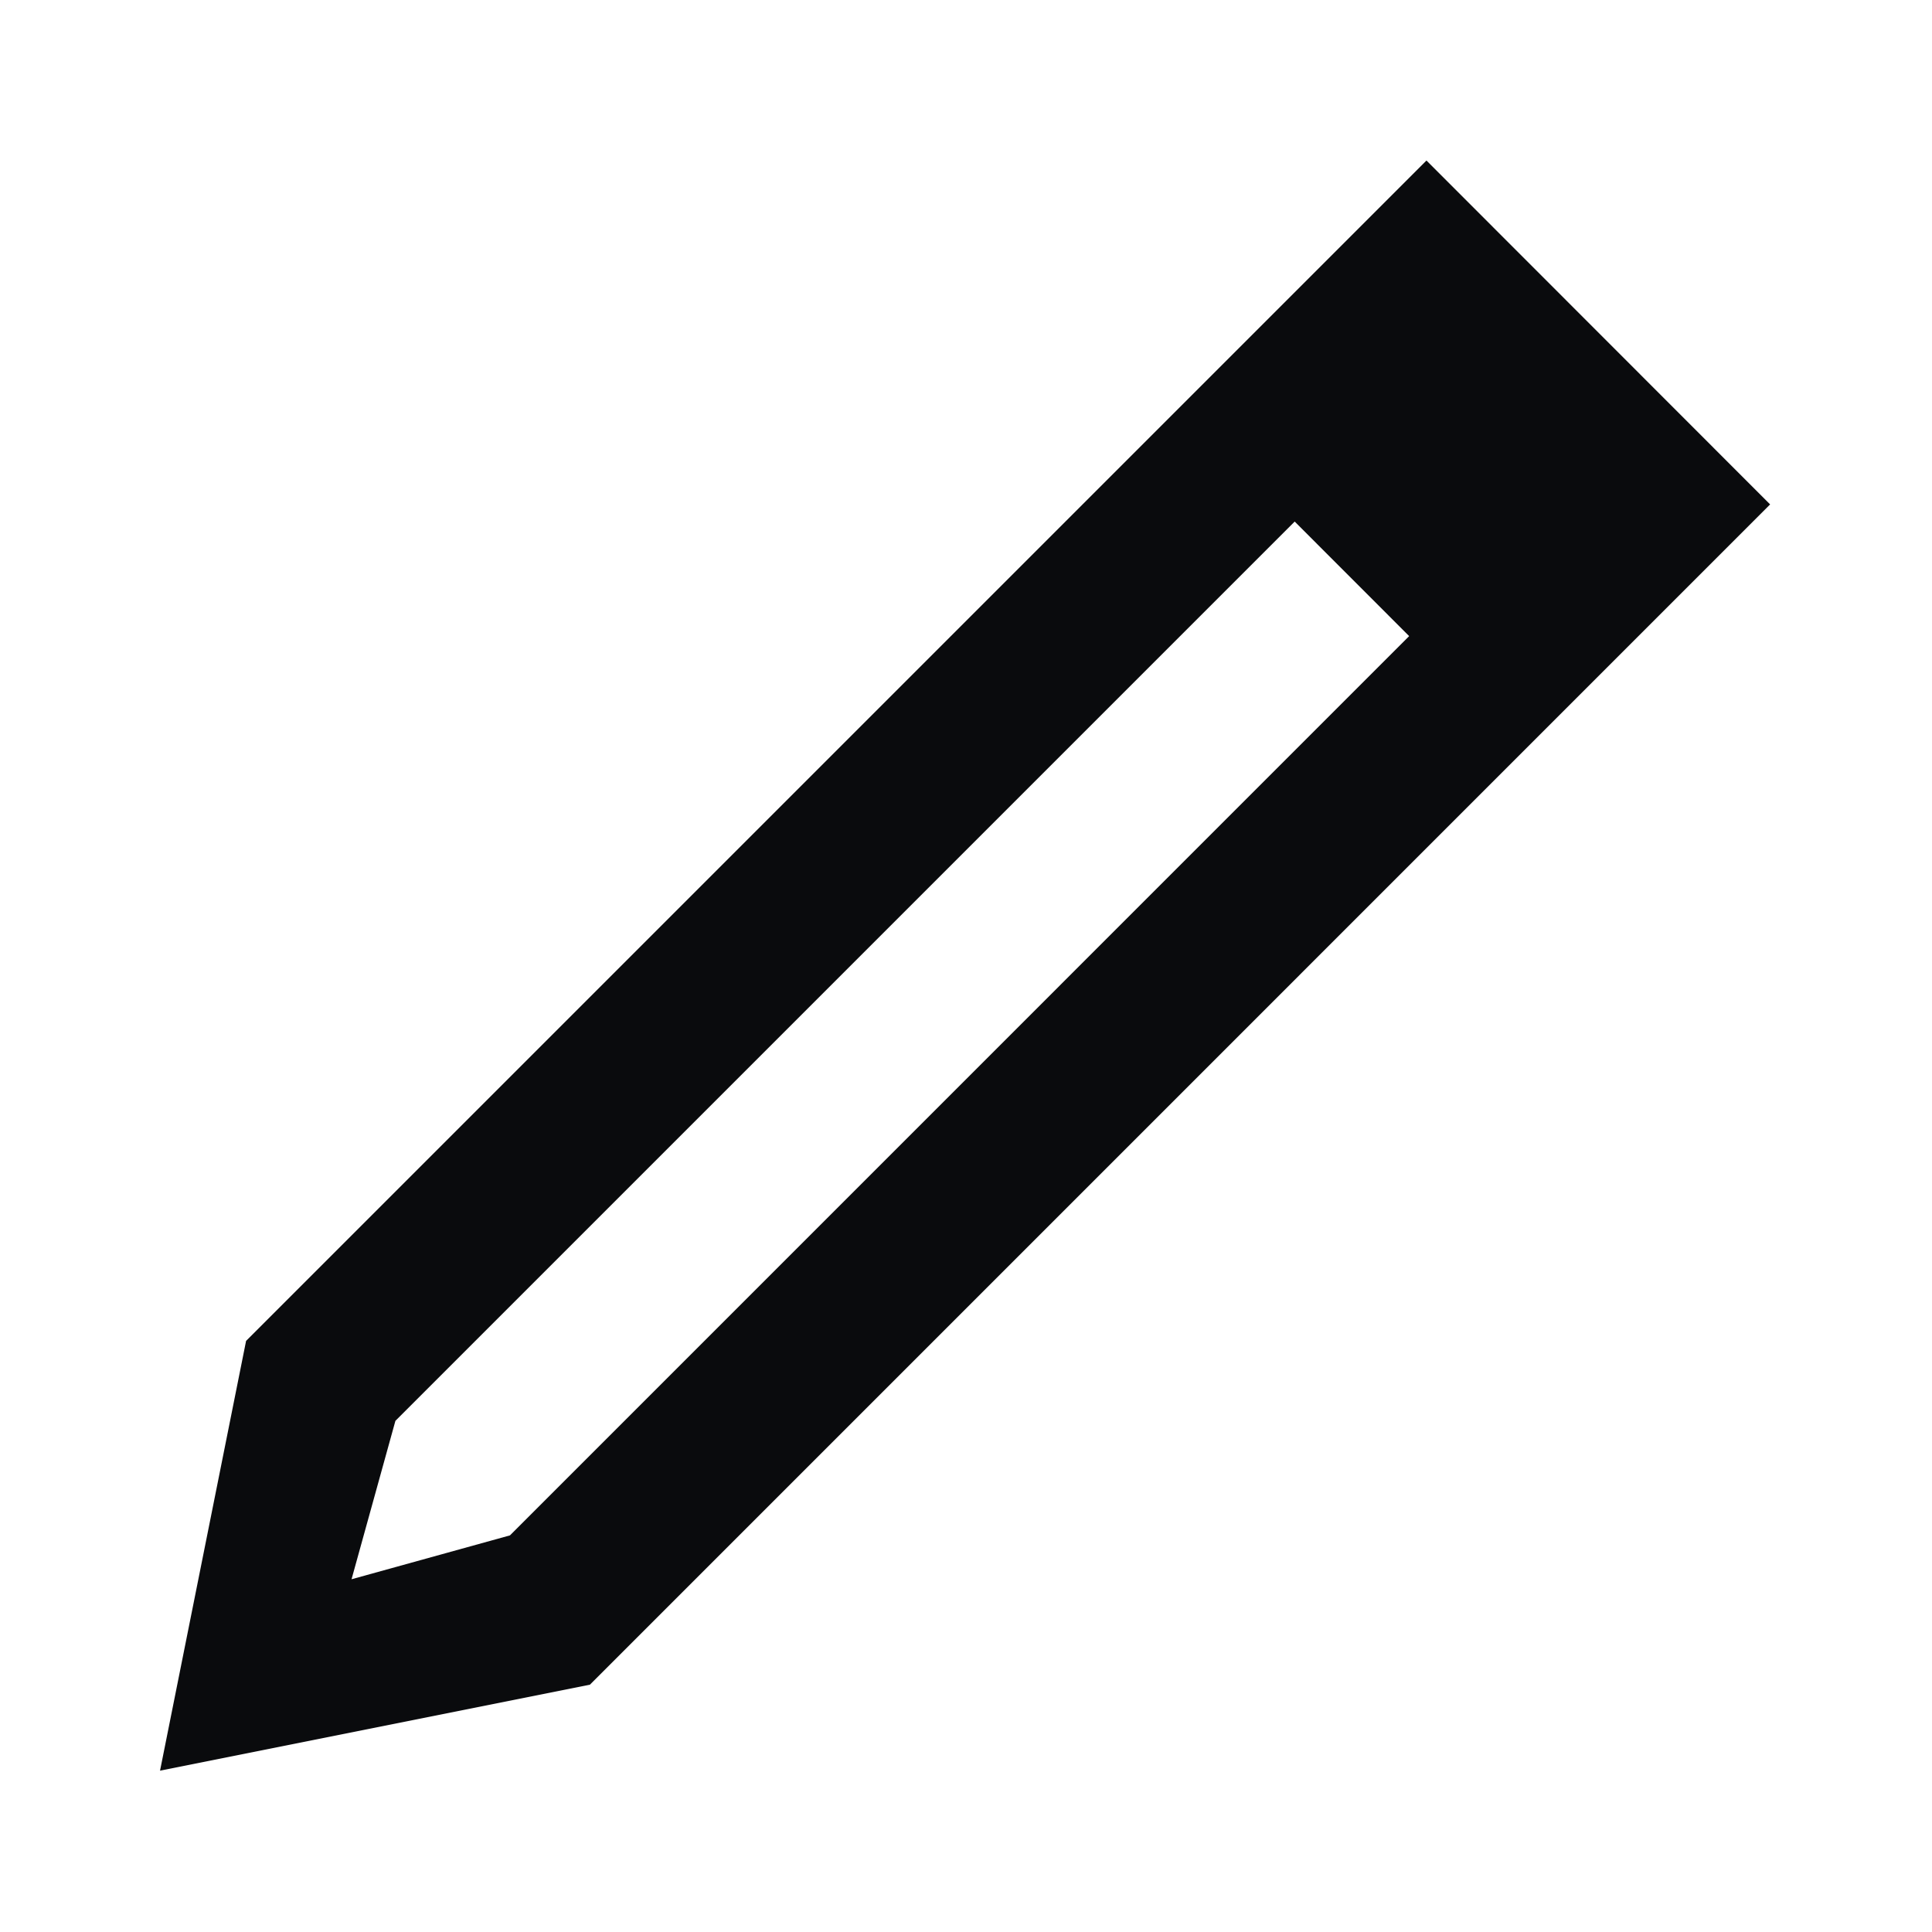
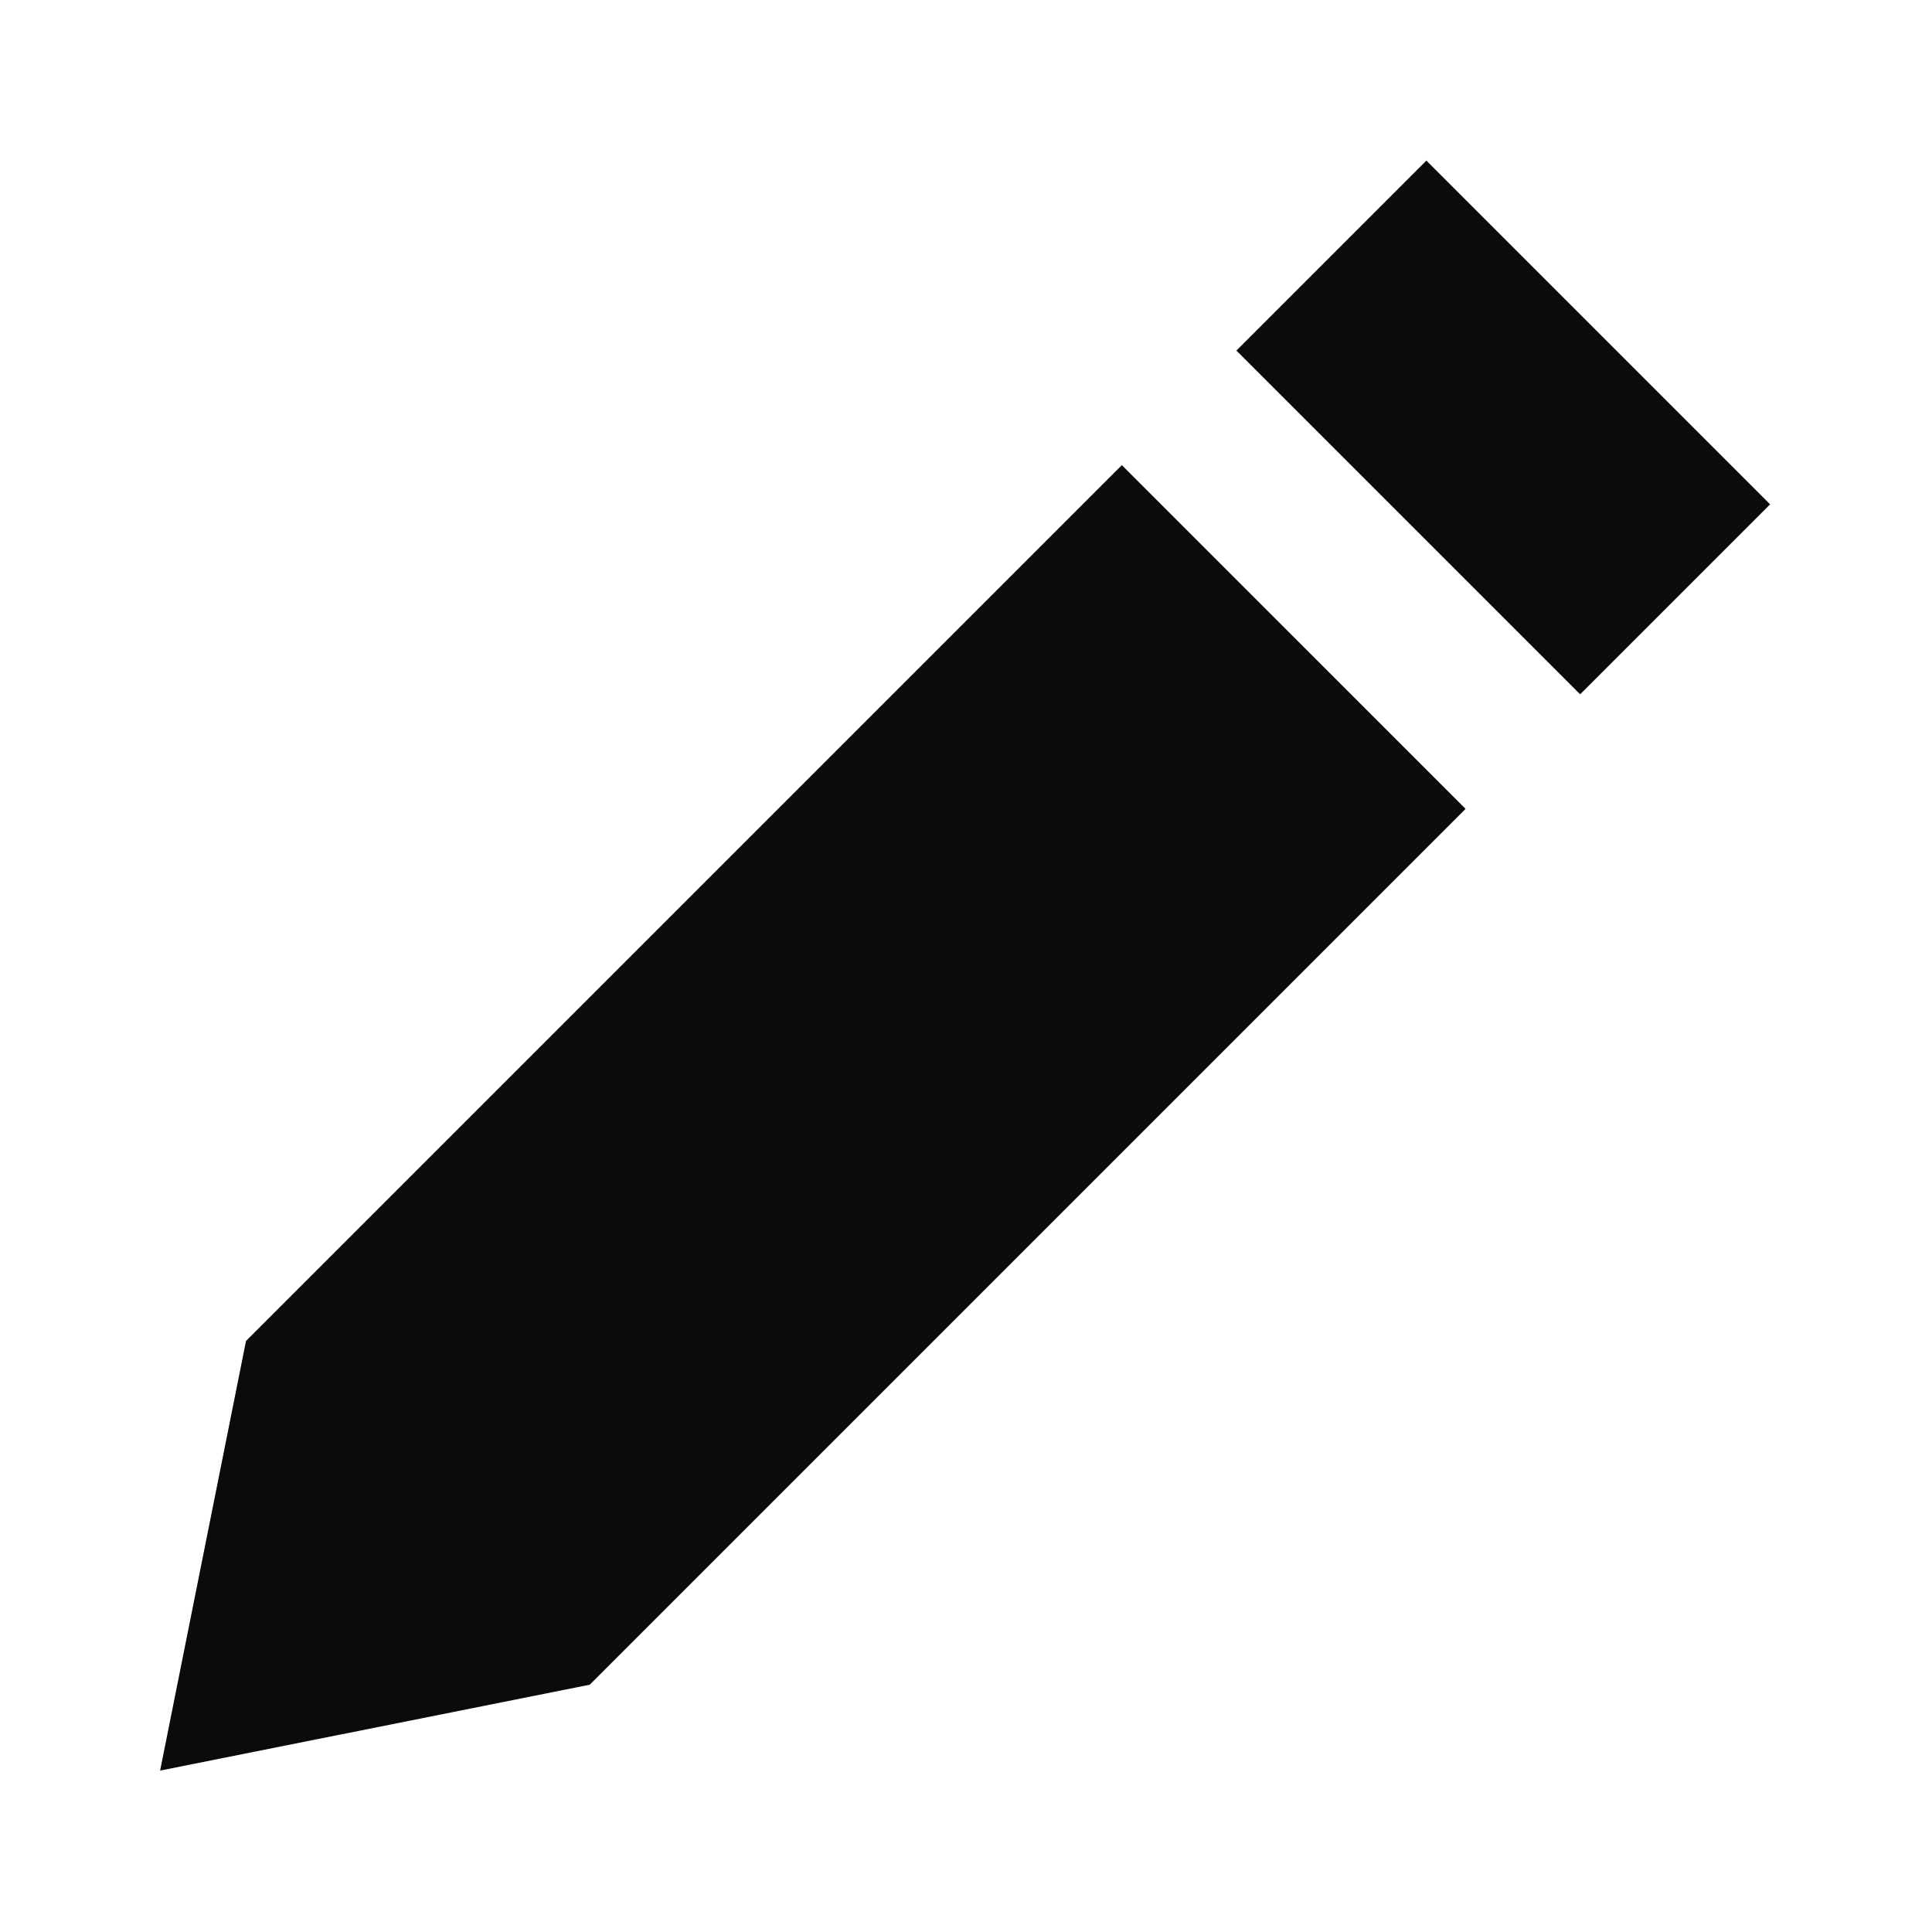
<svg xmlns="http://www.w3.org/2000/svg" fill="none" viewBox="0 0 24 24">
-   <path fill="#0A0B0D" d="m17.72 1.994 4.269 4.272L7.328 20.928l-5.34 1.068 1.069-5.339zM4.912 17.65l-.545 1.968 1.968-.545 11.17-11.171-1.422-1.423z" />
+   <path fill="#0A0B0D" d="m17.719 1.995-2.36 2.36 4.27 4.27 2.36-2.36zm.487 8.053-4.27-4.27-10.88 10.88-1.067 5.337 5.337-1.067z" />
</svg>
